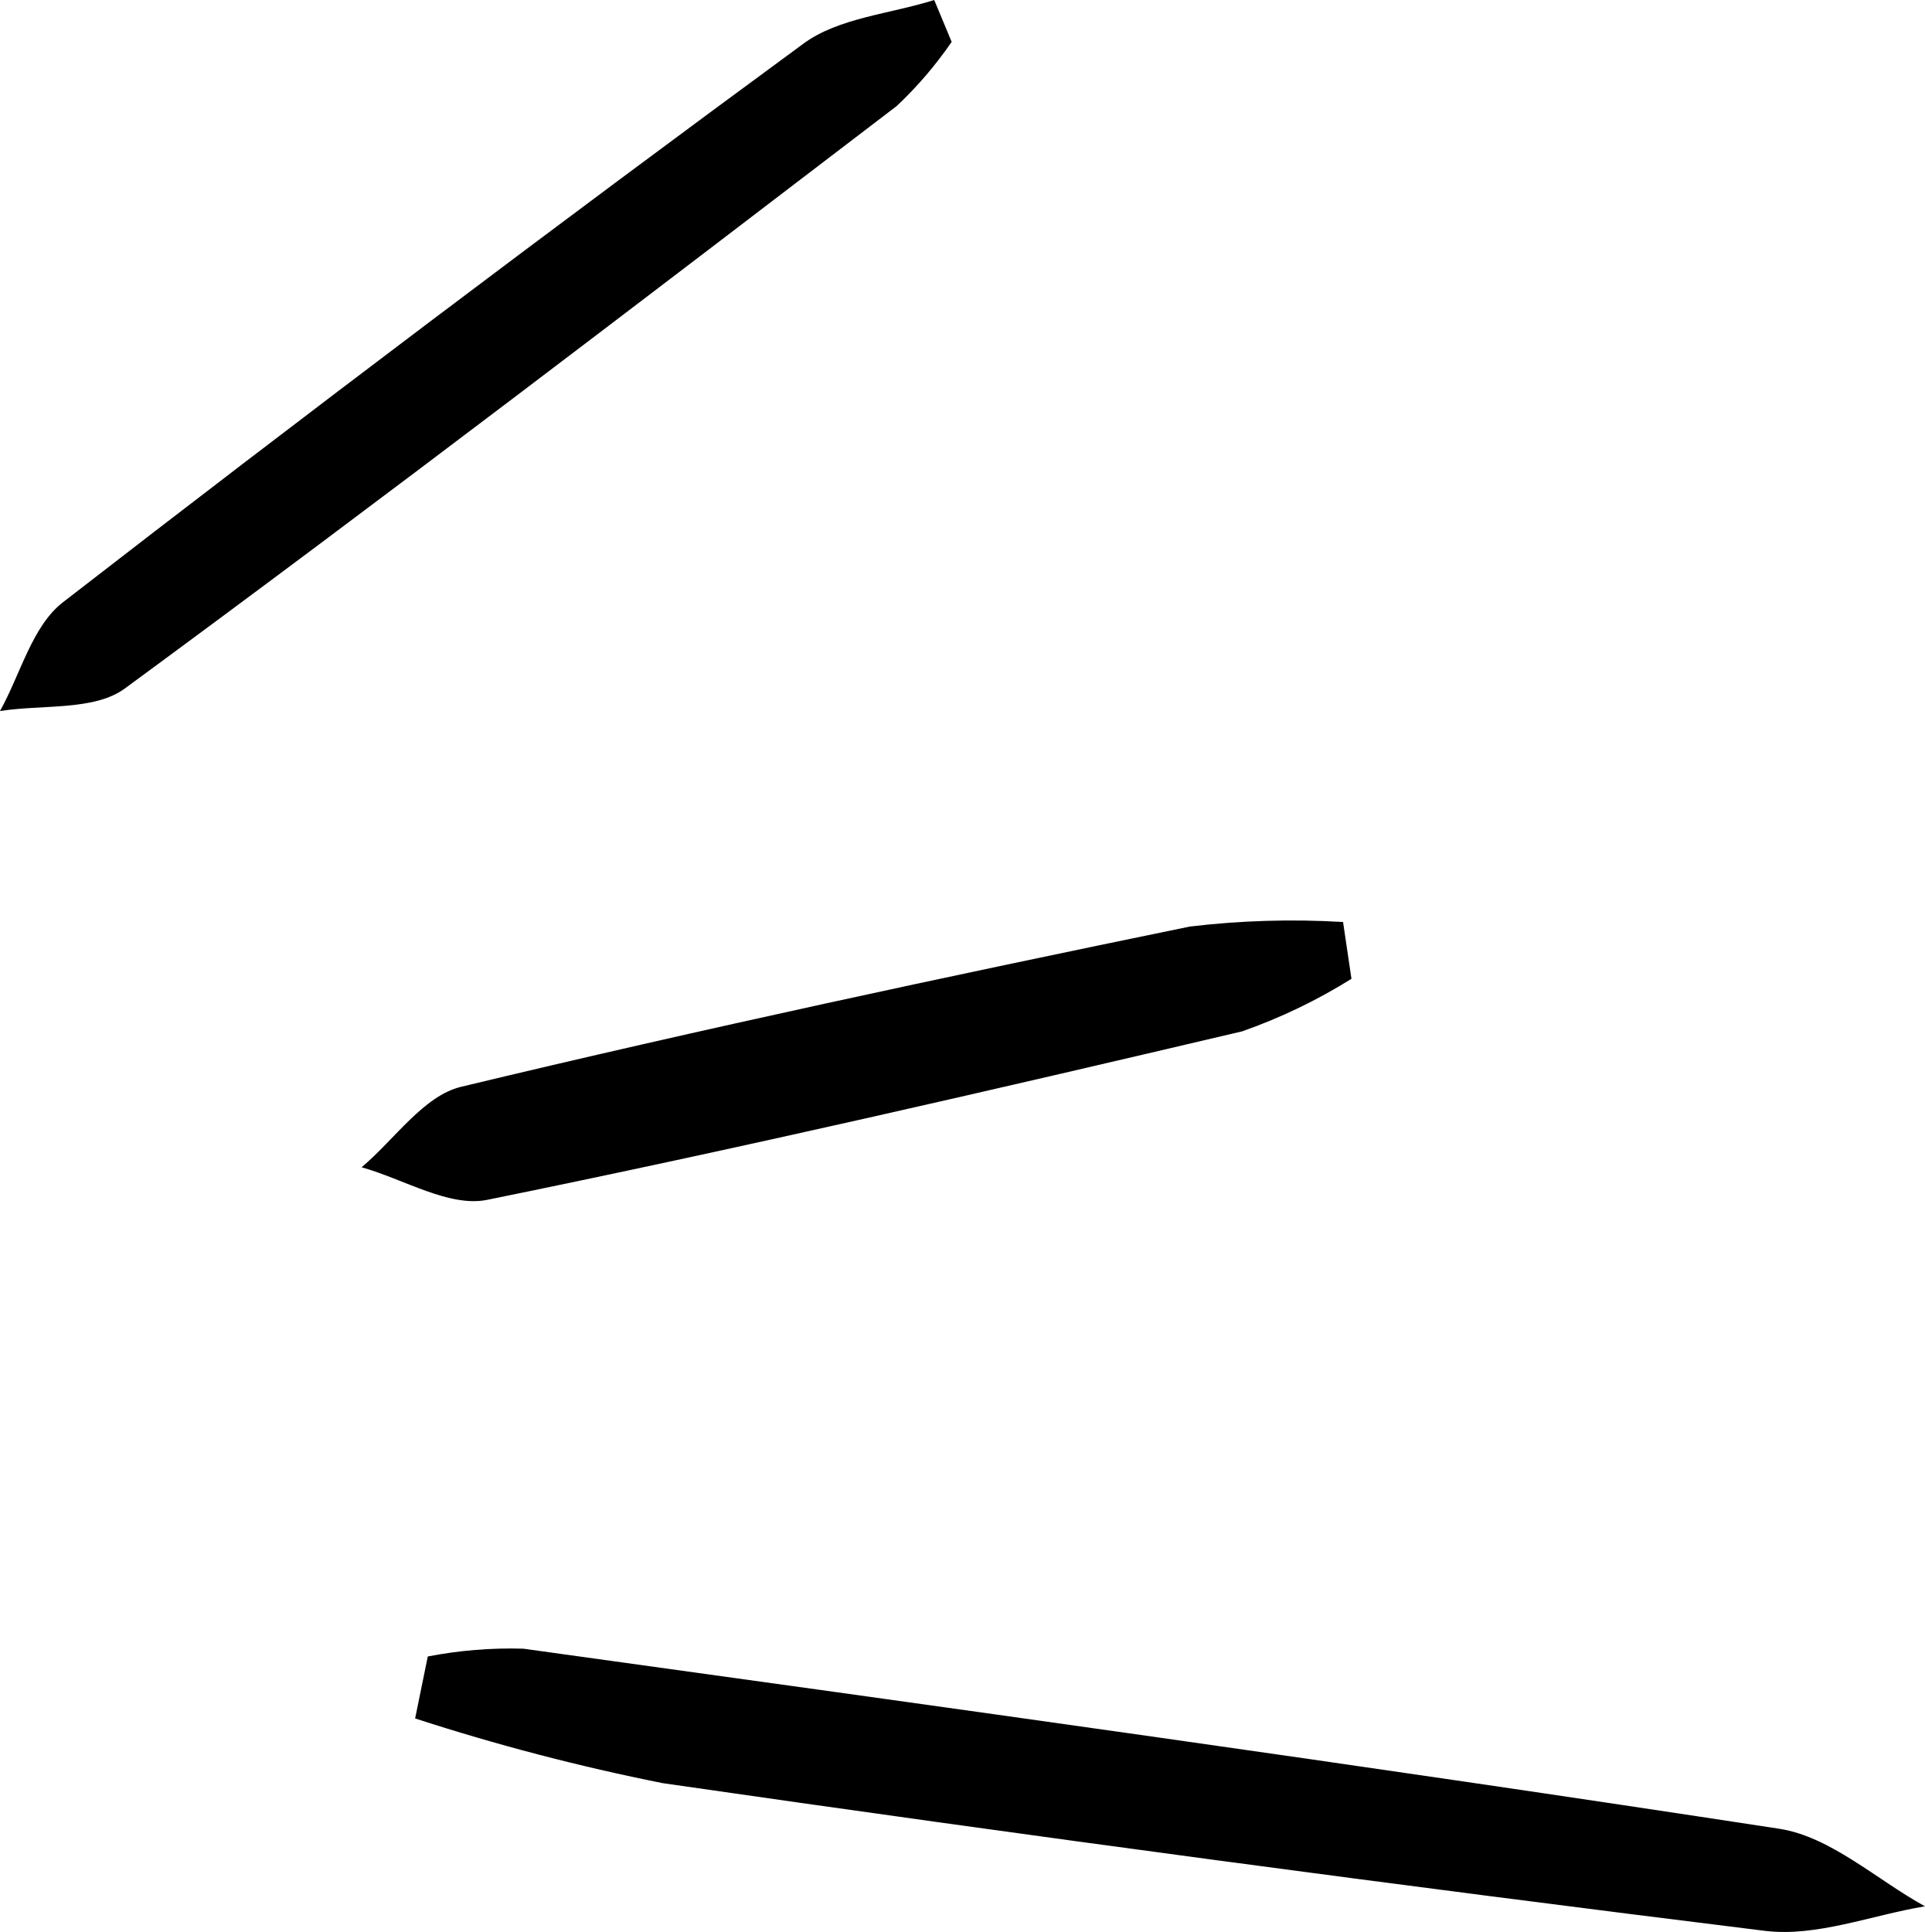
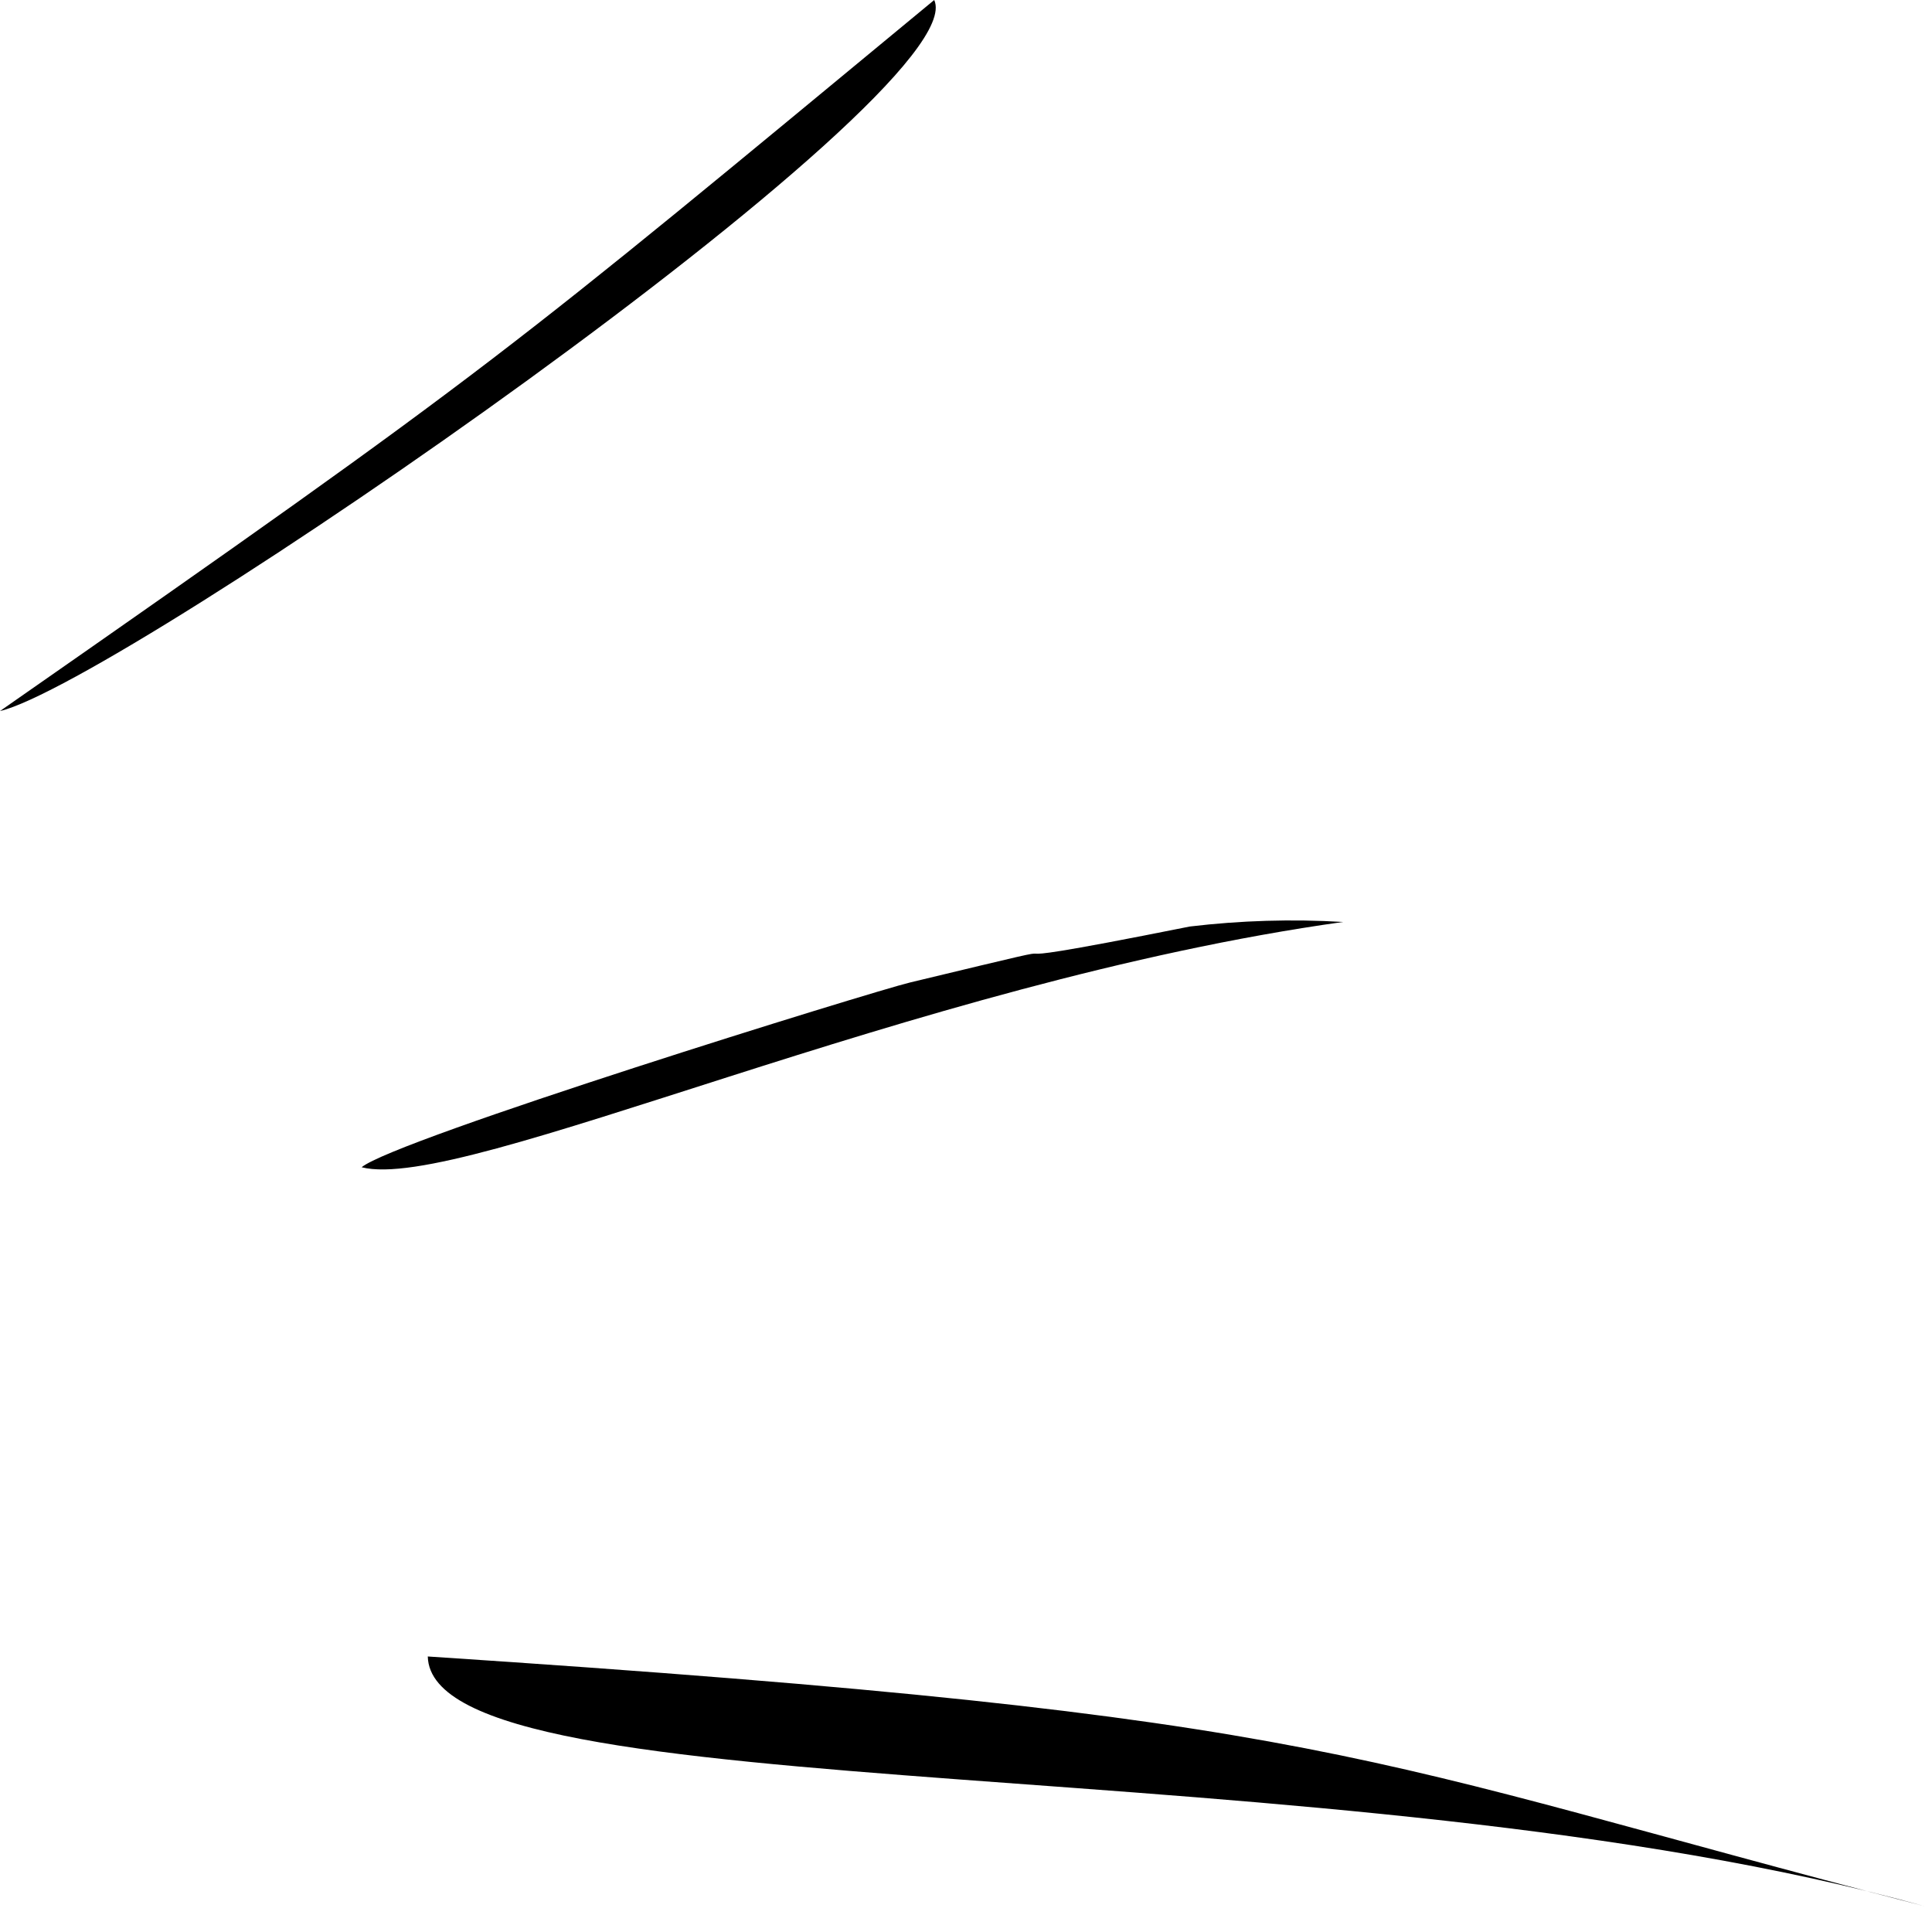
- <svg xmlns="http://www.w3.org/2000/svg" width="51.1" height="51.286" viewBox="0 0 51.1 51.286">
-   <g transform="translate(-1015.978 -3662.617)">
-     <path d="M1027.334,3706.589a11.544,11.544,0,0,1,2.535-.207c11.121,1.542,22.242,3.08,33.339,4.78,1.363.209,2.583,1.35,3.87,2.059-1.42.236-2.883.821-4.253.651q-14.644-1.811-29.253-3.92a57.972,57.972,0,0,1-6.574-1.718Z" />
-     <path d="M1041.241,3663.729a10.5,10.5,0,0,1-1.456,1.7c-6.8,5.194-13.6,10.4-20.491,15.463-.813.6-2.2.422-3.316.6.544-.978.855-2.256,1.669-2.886q9.734-7.542,19.661-14.832c.935-.687,2.3-.786,3.47-1.157Z" />
-     <path d="M1051.854,3688.6a14.632,14.632,0,0,1-2.9,1.394c-6.663,1.568-13.334,3.109-20.041,4.473-1.011.206-2.219-.552-3.336-.864.875-.736,1.648-1.9,2.644-2.137,6.417-1.542,12.875-2.924,19.341-4.253a22.836,22.836,0,0,1,4.069-.121Z" />
+ <svg xmlns="http://www.w3.org/2000/svg" id="svg404" version="1.1" viewBox="0 0 51.1 51.286" height="51.286" width="51.1">
+   <defs id="defs408" />
+   <g id="g402" transform="translate(-1015.978 -3662.617)">
+     <path id="path396" d="m 1027.334,3706.589 c 24.337,1.597 24.509,2.686 39.744,6.632 -15.481,-4.32 -39.641,-2.45 -39.744,-6.632 z" />
+     <path id="path398" d="m 1015.978,3681.492 c 13.217,-9.217 13.341,-9.403 24.8,-18.875 1.131,2.467 -21.628,18.139 -24.8,18.875 z" />
+     <path id="path400" d="m 1025.577,3693.603 c 0.875,-0.736 13.569,-4.67 14.565,-4.907 6.417,-1.542 0,0 7.42,-1.484 1.35,-0.161 2.712,-0.202 4.069,-0.121 -11.489,1.605 -23.365,7.2 -26.054,6.511 z" />
  </g>
</svg>
